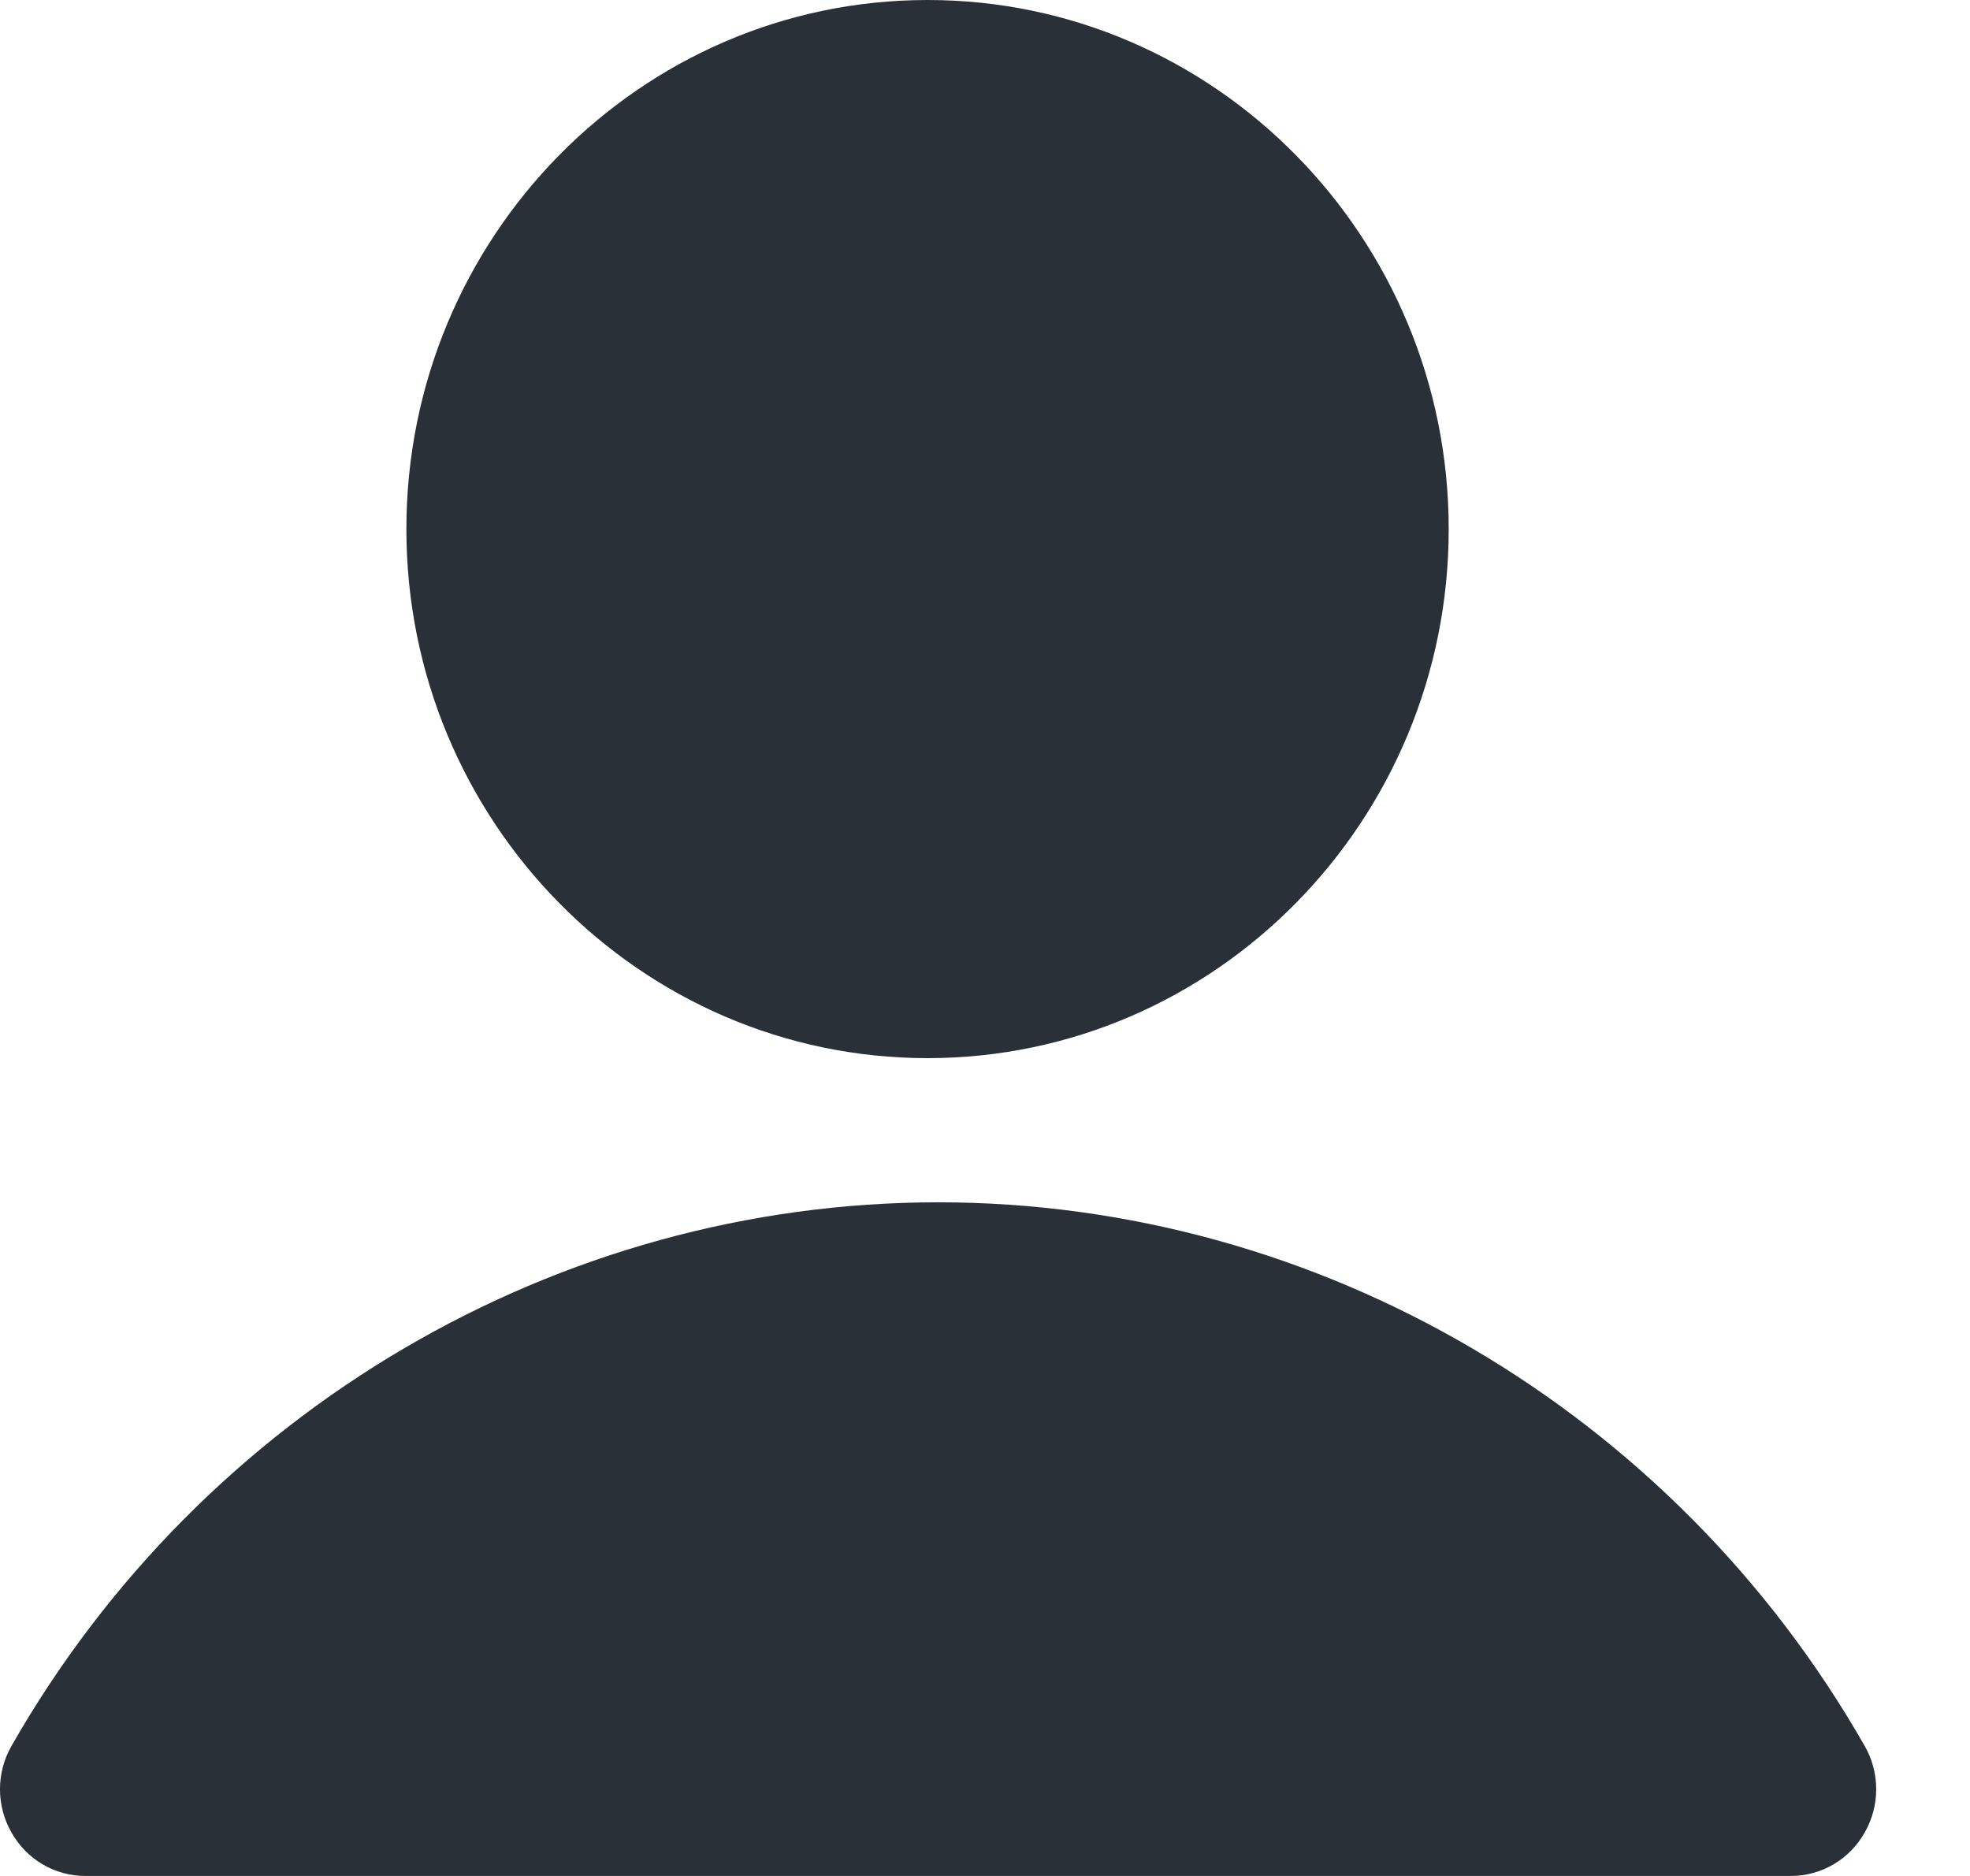
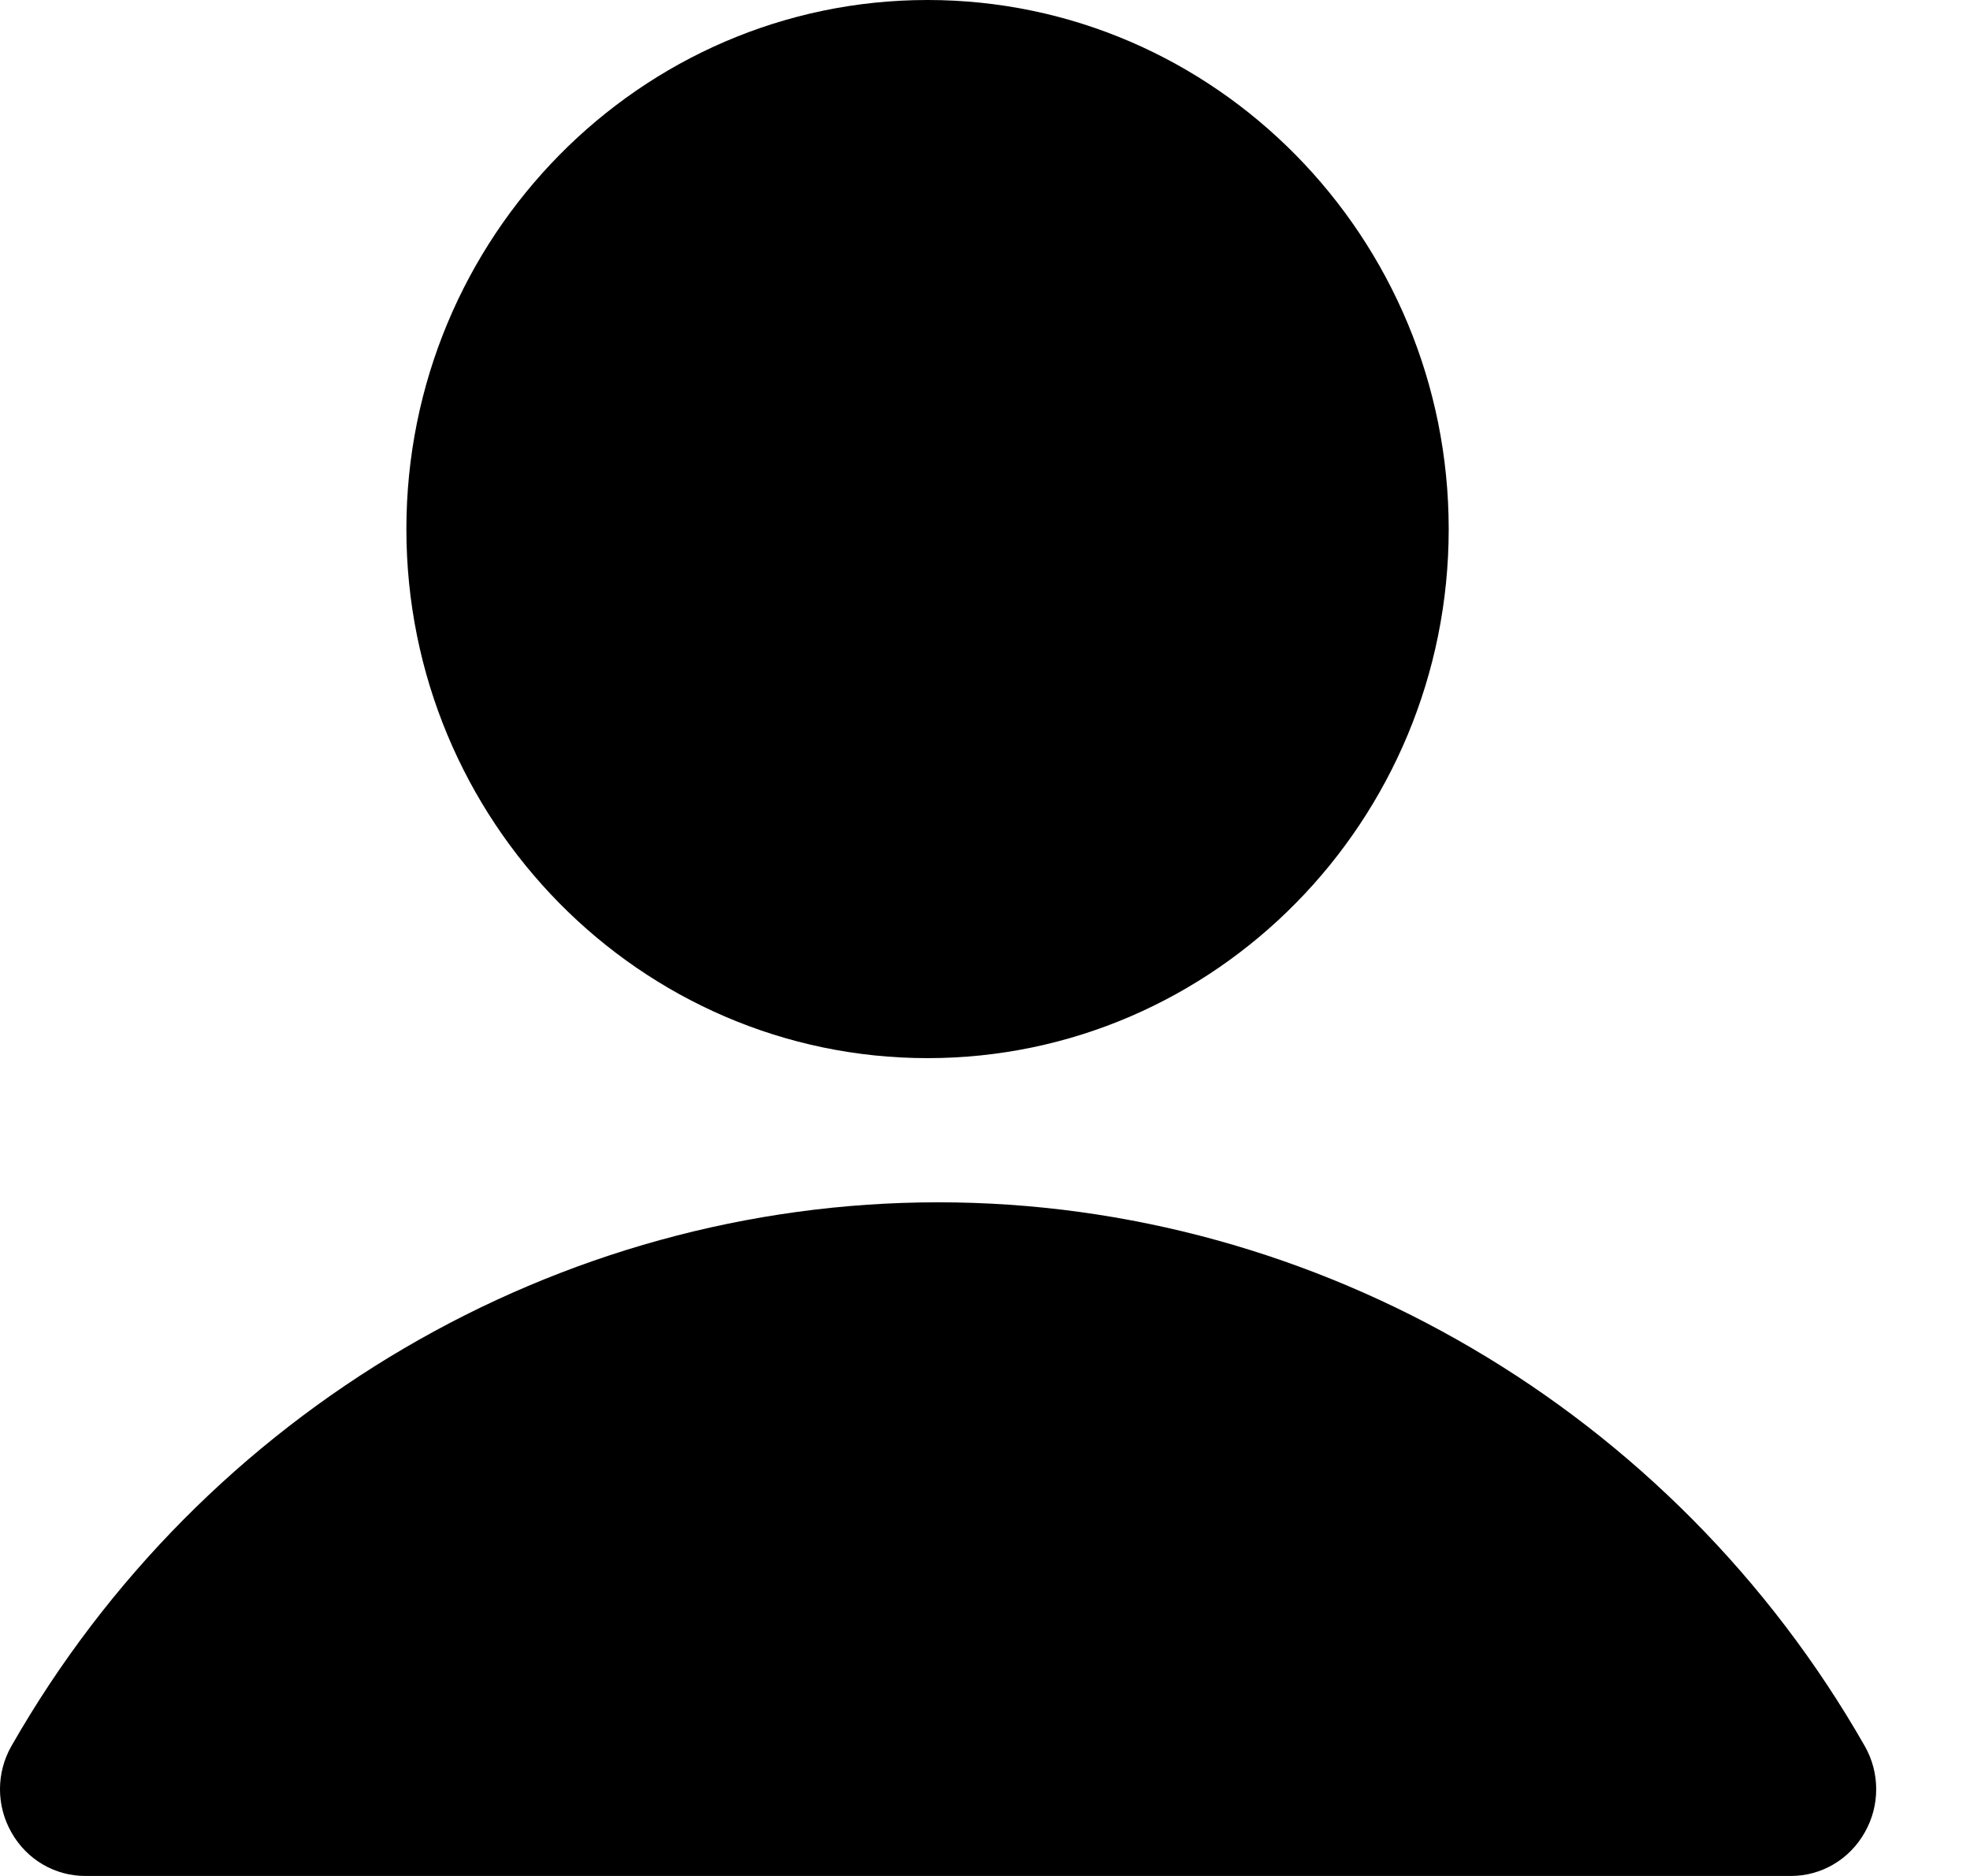
<svg xmlns="http://www.w3.org/2000/svg" width="21" height="20" viewBox="0 0 21 20" fill="none">
-   <path fill-rule="evenodd" clip-rule="evenodd" d="M9.888 11.281C12.951 11.281 15.443 8.752 15.443 5.641C15.443 2.531 12.951 0 9.888 0C6.825 0 4.332 2.531 4.332 5.641C4.332 8.752 6.825 11.281 9.888 11.281Z" fill="#2A3038" />
-   <path fill-rule="evenodd" clip-rule="evenodd" d="M19.877 18.613C17.837 15.039 14.053 12.818 10.001 12.818C5.947 12.818 2.163 15.039 0.123 18.613C-0.041 18.898 -0.041 19.251 0.122 19.536C0.284 19.824 0.583 20 0.91 20H19.091C19.416 20 19.716 19.824 19.878 19.536C20.041 19.251 20.041 18.898 19.877 18.613Z" fill="#2A3038" />
+   <path fill-rule="evenodd" clip-rule="evenodd" d="M9.888 11.281C12.951 11.281 15.443 8.752 15.443 5.641C15.443 2.531 12.951 0 9.888 0C6.825 0 4.332 2.531 4.332 5.641C4.332 8.752 6.825 11.281 9.888 11.281Z" fill="currentColor" />
+   <path fill-rule="evenodd" clip-rule="evenodd" d="M19.877 18.613C17.837 15.039 14.053 12.818 10.001 12.818C5.947 12.818 2.163 15.039 0.123 18.613C-0.041 18.898 -0.041 19.251 0.122 19.536C0.284 19.824 0.583 20 0.91 20H19.091C19.416 20 19.716 19.824 19.878 19.536C20.041 19.251 20.041 18.898 19.877 18.613Z" fill="currentColor" />
</svg>
